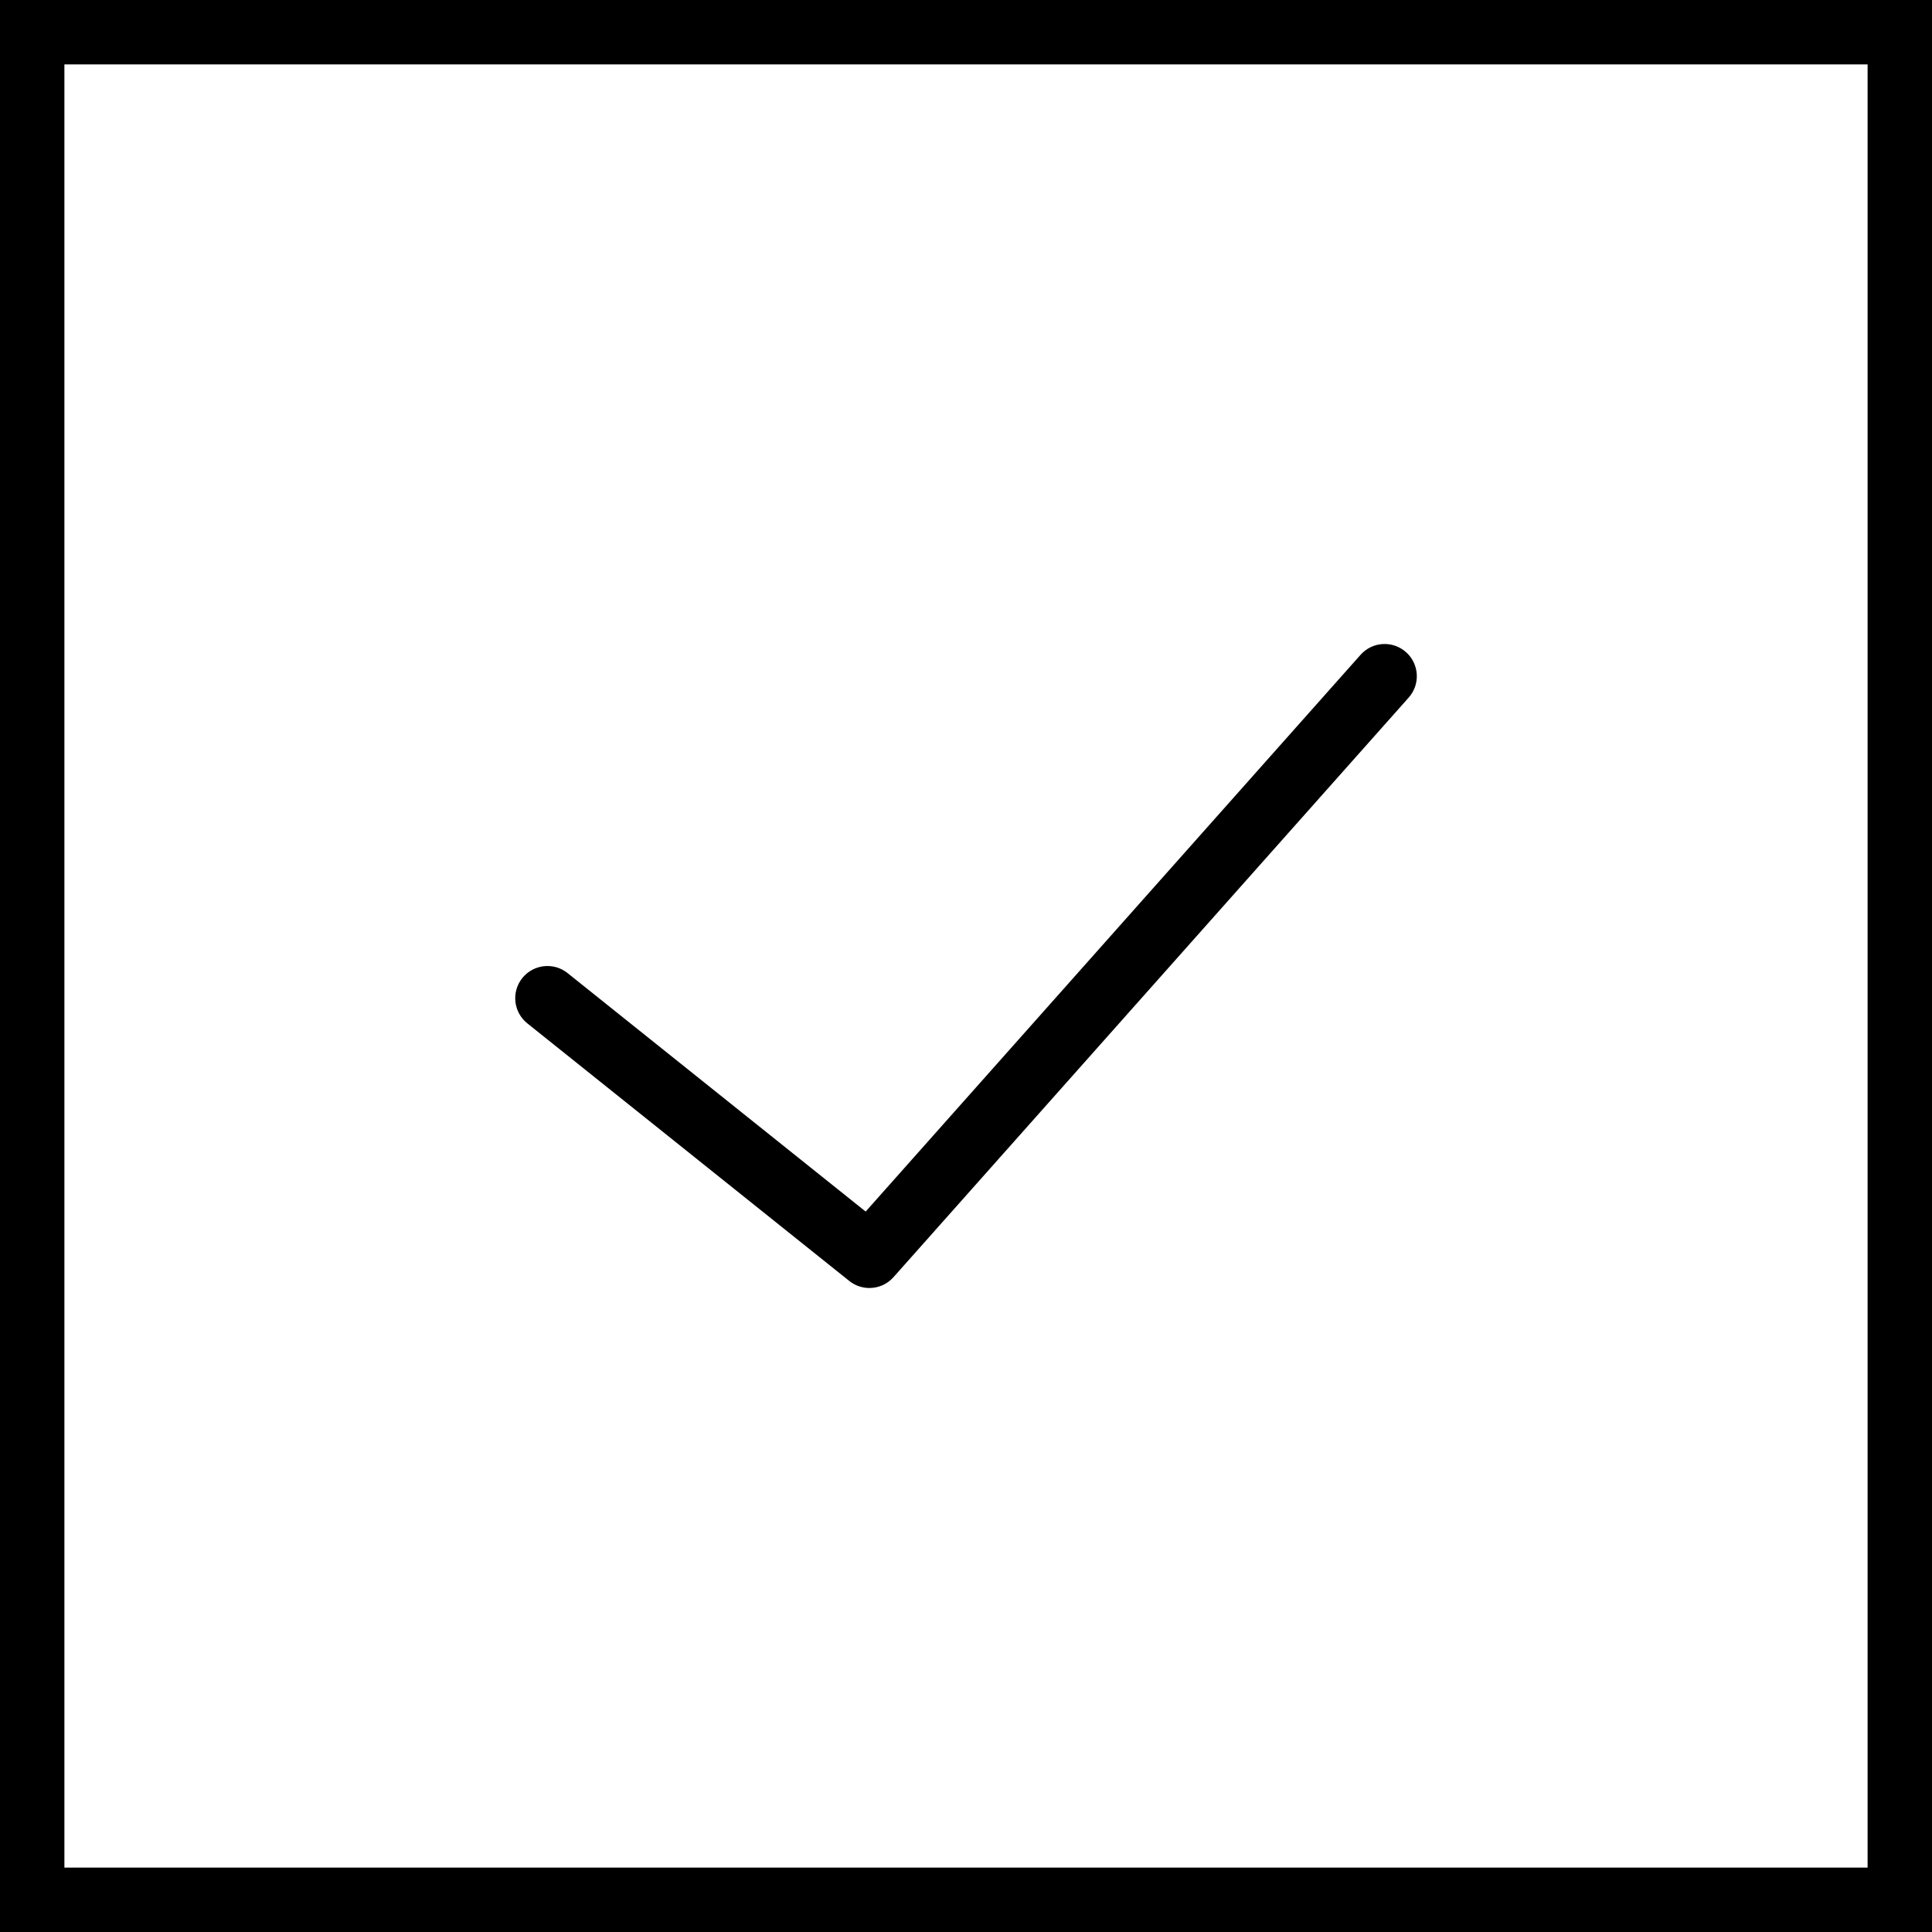
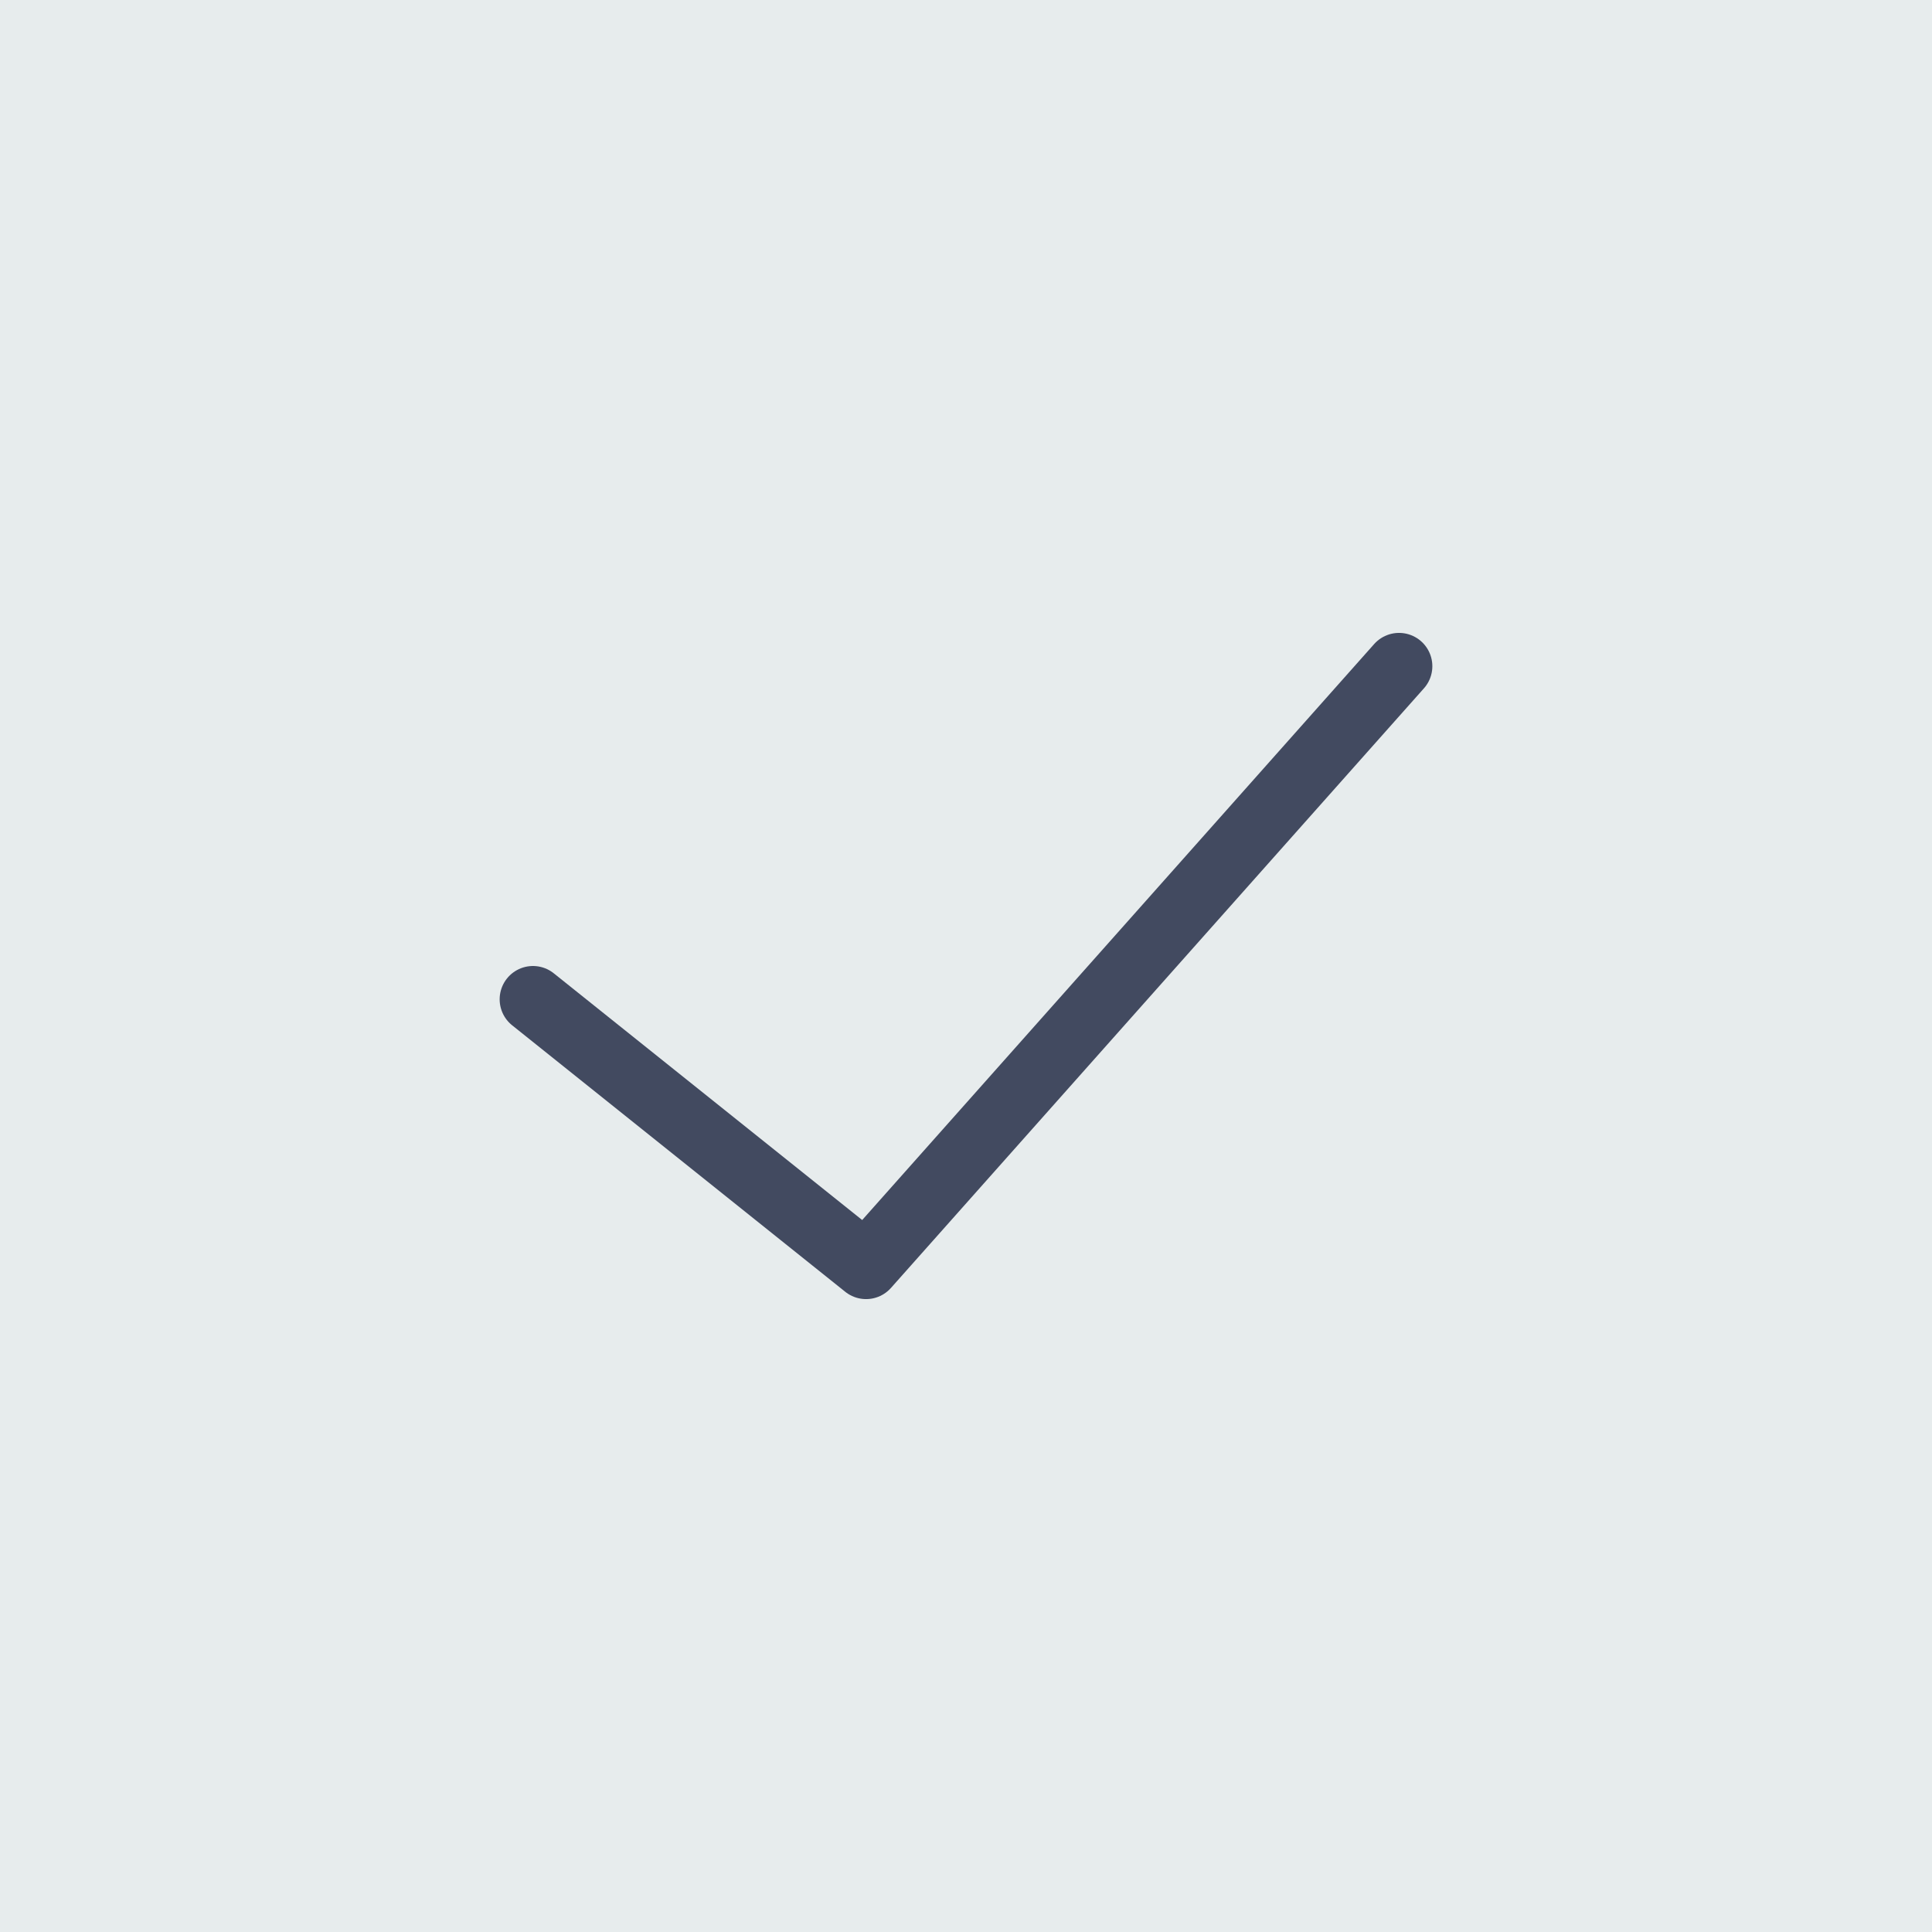
- <svg xmlns="http://www.w3.org/2000/svg" version="1.1" id="Capa_1" x="0px" y="0px" viewBox="0 0 60 60" style="enable-background:new 0 0 60 60;" xml:space="preserve">
-   <g>
-     <path d="M26.375,39.781C26.559,39.928,26.78,40,27,40c0.276,0,0.551-0.114,0.748-0.336l16-18c0.367-0.412,0.33-1.045-0.083-1.411   c-0.414-0.368-1.045-0.33-1.412,0.083l-15.369,17.29l-9.259-7.407c-0.43-0.345-1.061-0.273-1.405,0.156   c-0.345,0.432-0.275,1.061,0.156,1.406L26.375,39.781z" />
-     <path d="M0,0v60h60V0H0z M58,58H2V2h56V58z" />
-   </g>
+ <svg xmlns="http://www.w3.org/2000/svg" version="1.1" id="Capa_1" x="0px" y="0px" viewBox="0 0 58 58" style="enable-background:new 0 0 58 58;" xml:space="preserve">
+   <rect style="fill:#E7ECED;" width="58" height="58" />
+   <polyline style="fill:none;stroke:#424A60;stroke-width:2;stroke-linecap:round;stroke-linejoin:round;stroke-miterlimit:10;" points="  42,20 26,38 16,30 " />
  <g>
</g>
  <g>
</g>
  <g>
</g>
  <g>
</g>
  <g>
</g>
  <g>
</g>
  <g>
</g>
  <g>
</g>
  <g>
</g>
  <g>
</g>
  <g>
</g>
  <g>
</g>
  <g>
</g>
  <g>
</g>
  <g>
</g>
</svg>
